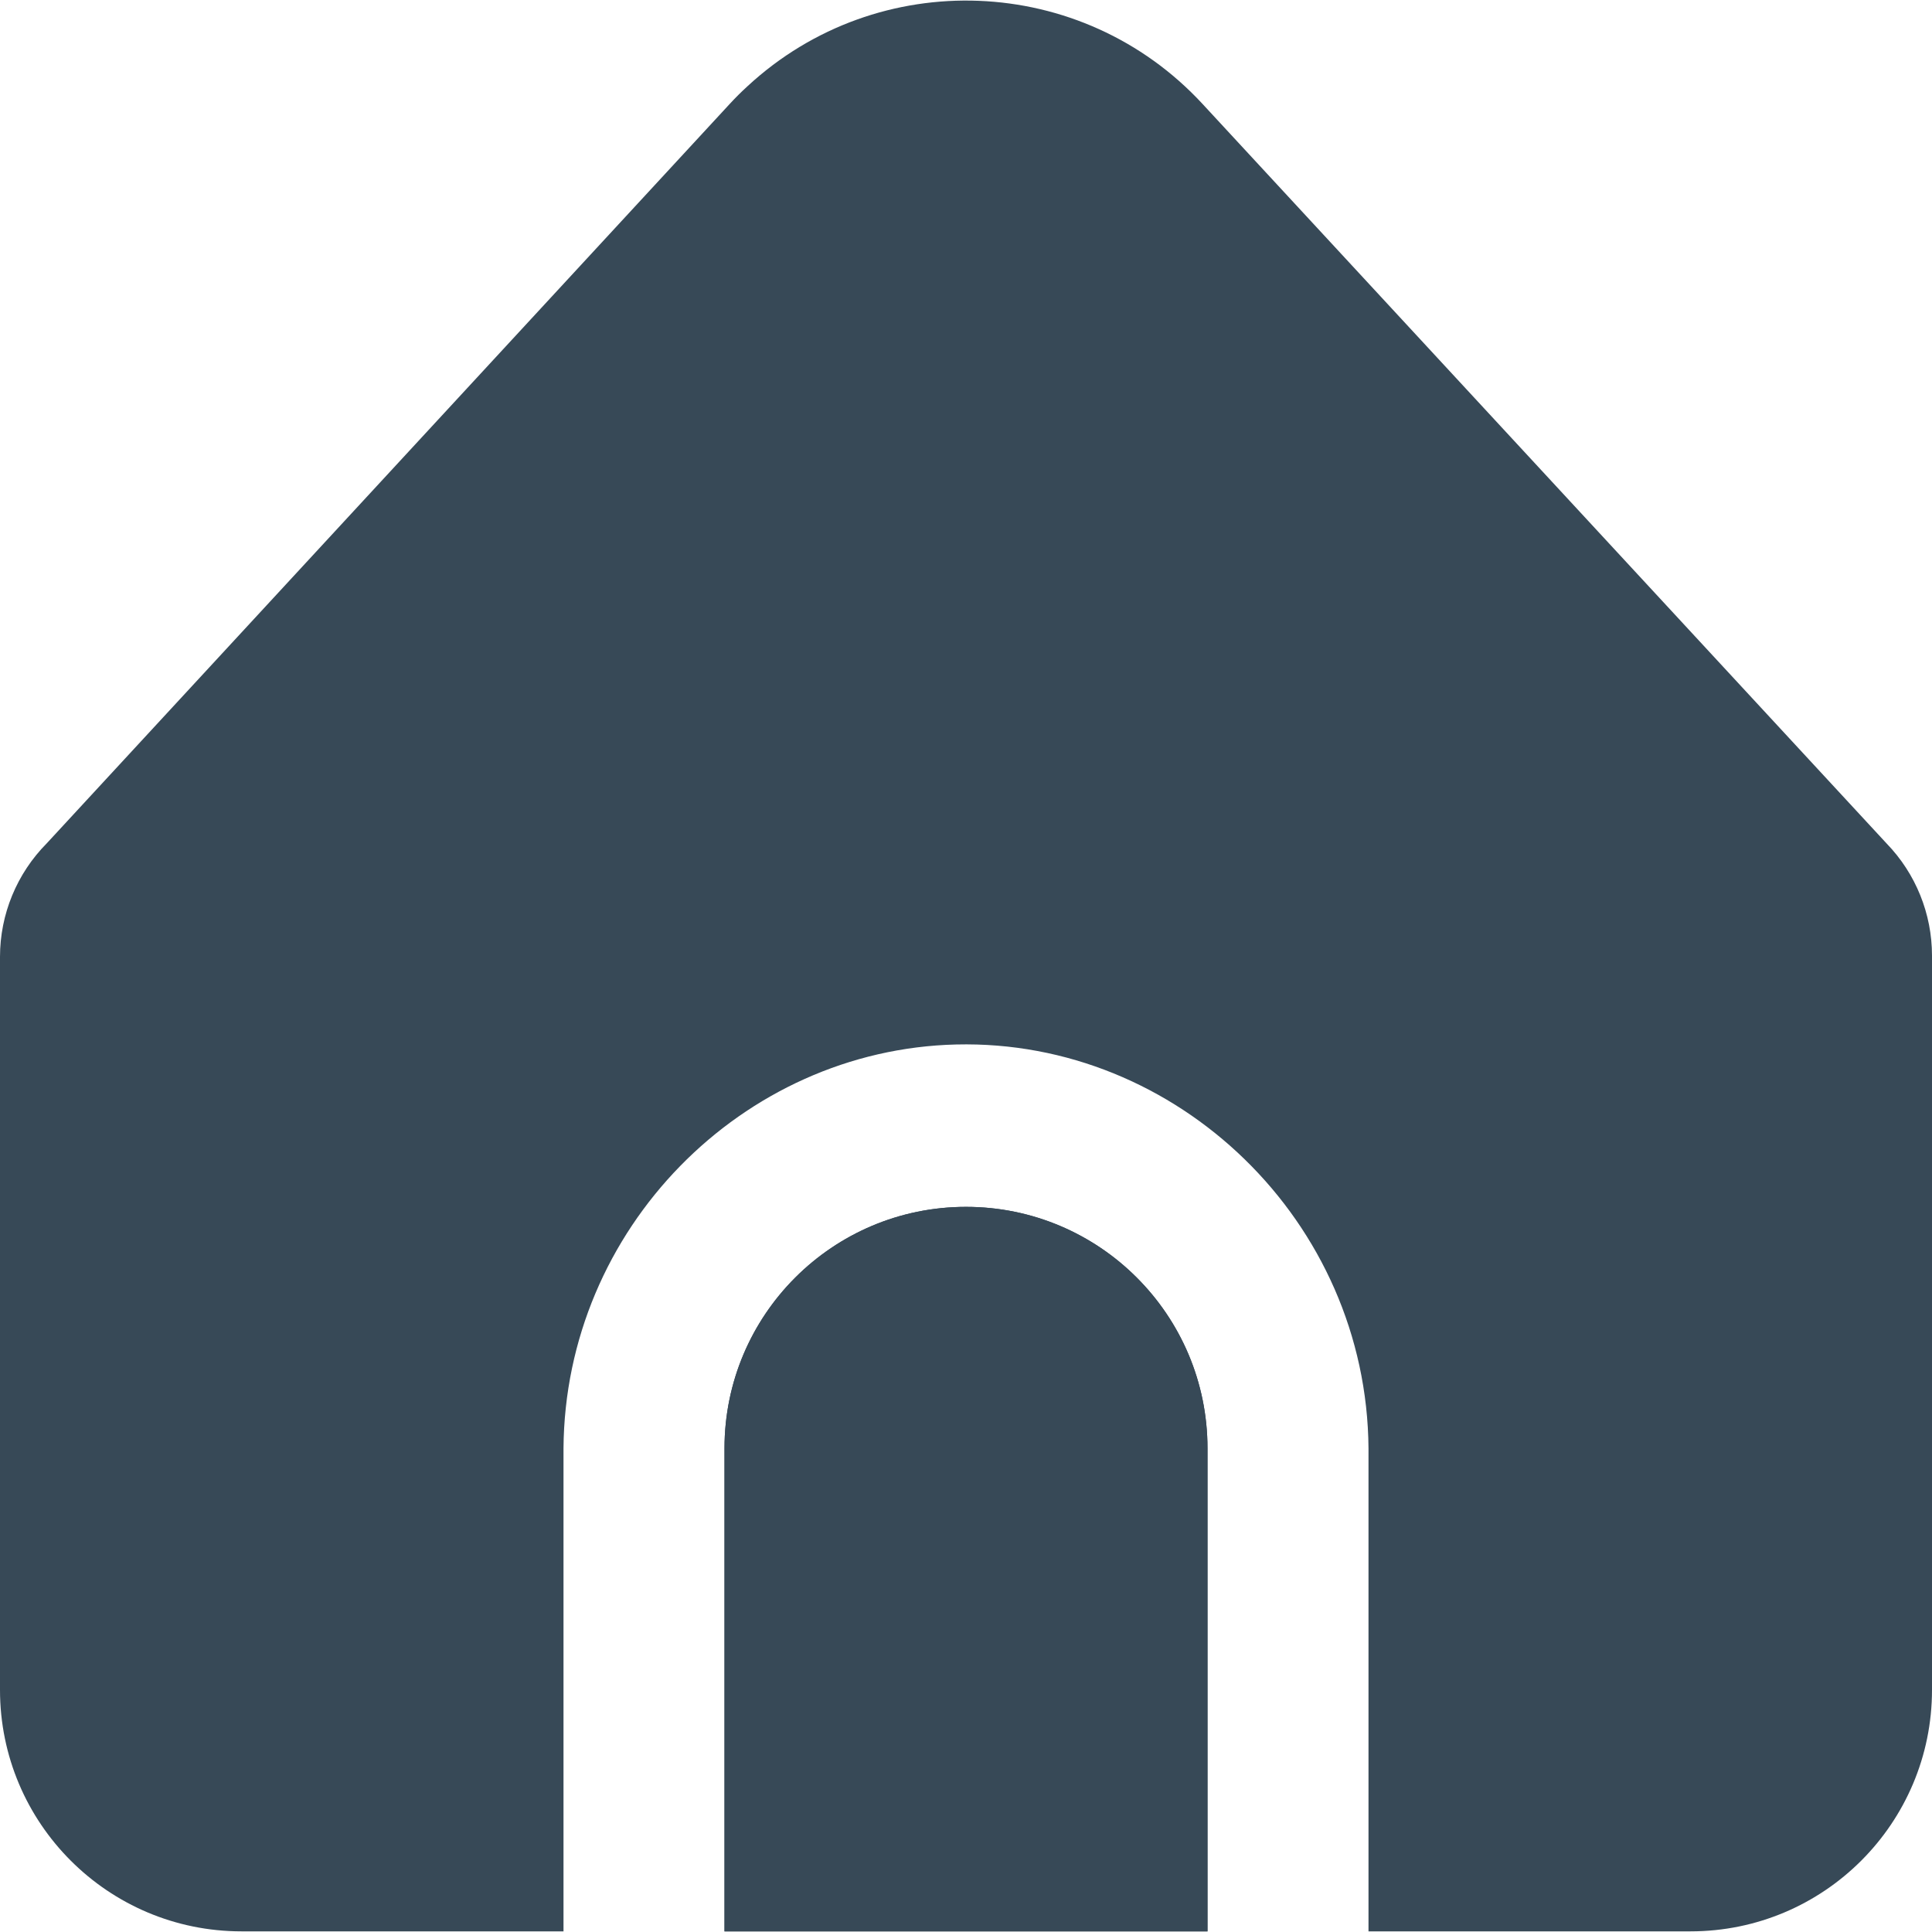
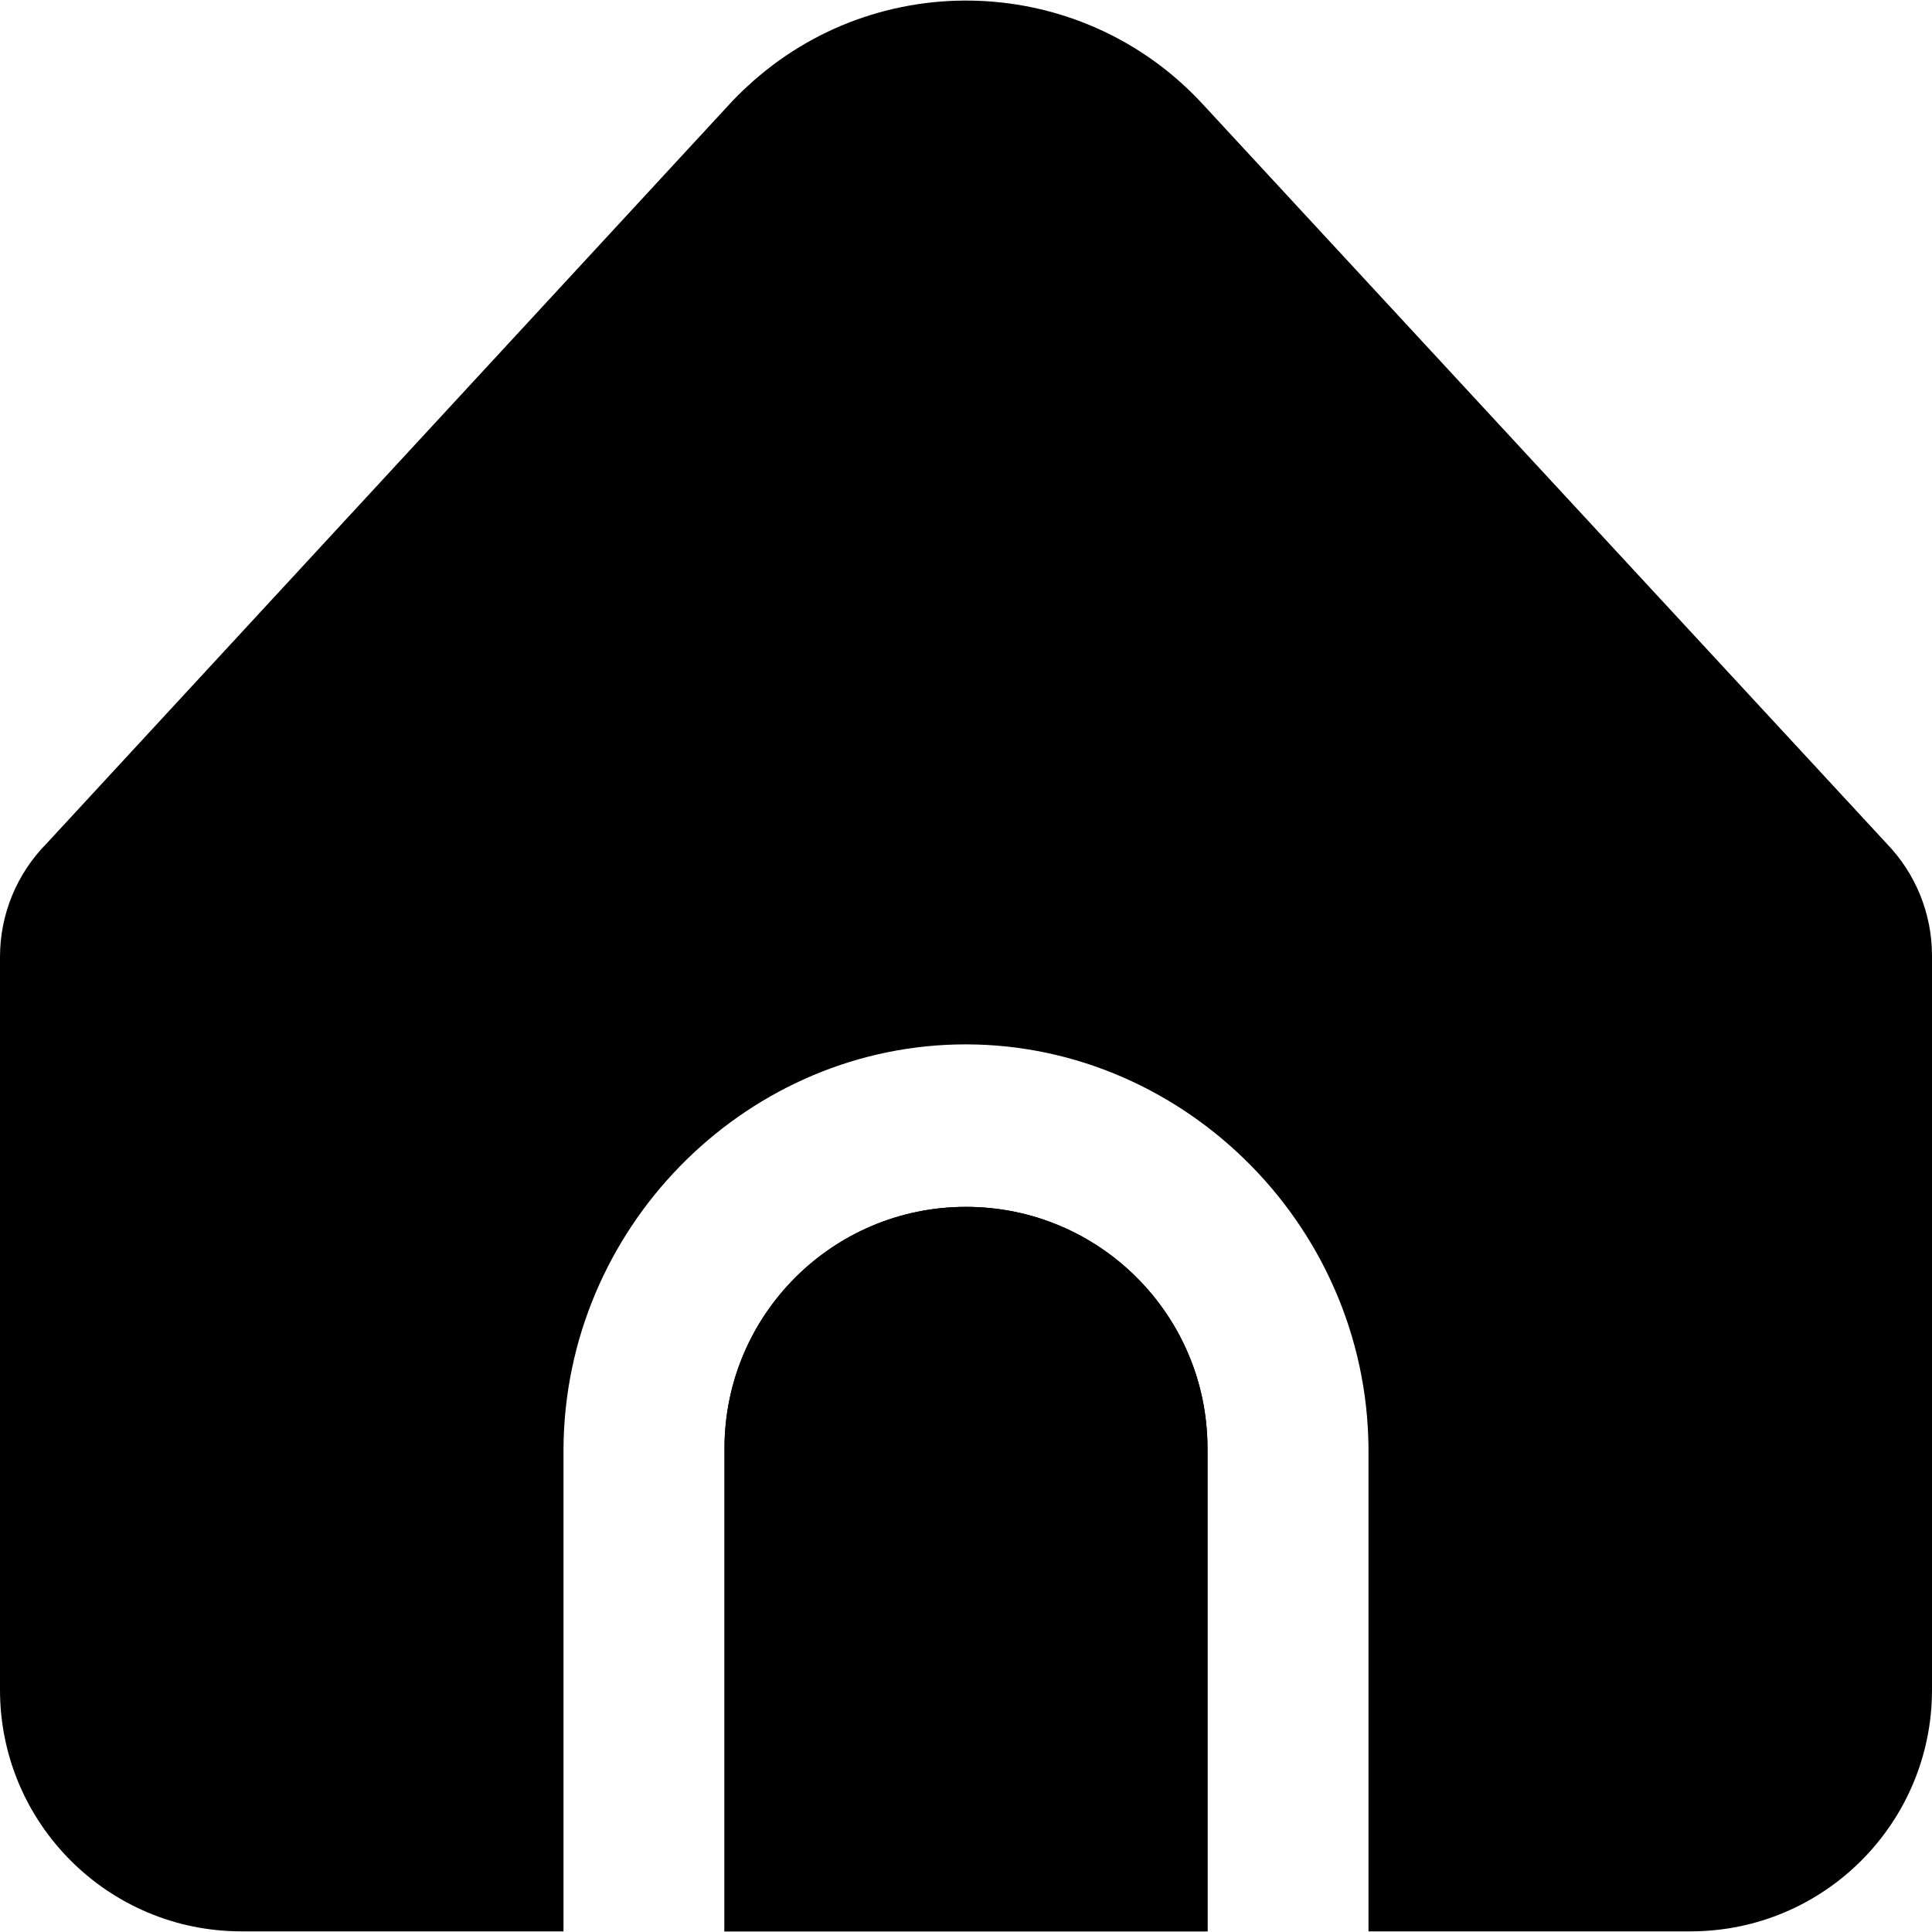
<svg xmlns="http://www.w3.org/2000/svg" width="24" height="24" viewBox="0 0 24 24" fill="none">
-   <path d="M12 14.992C10.343 14.992 9 16.335 9 17.992V23.992H15V17.992C15 16.335 13.657 14.992 12 14.992Z" fill="#374957" />
-   <path d="M17 17.992V23.992H21C22.657 23.992 24 22.649 24 20.992V11.871C24 11.352 23.798 10.852 23.437 10.479L14.939 1.292C13.44 -0.33 10.909 -0.43 9.287 1.07C9.209 1.141 9.135 1.215 9.064 1.292L0.581 10.476C0.209 10.851 -0 11.358 7.09607e-08 11.886V20.992C7.09607e-08 22.649 1.343 23.992 3 23.992H7V17.992C7.019 15.265 9.22 13.039 11.878 12.975C14.626 12.908 16.979 15.173 17 17.992Z" fill="#374957" />
-   <path d="M12 14.992C10.343 14.992 9 16.335 9 17.992V23.992H15V17.992C15 16.335 13.657 14.992 12 14.992Z" fill="#374957" />
+   <path d="M12 14.992C10.343 14.992 9 16.335 9 17.992V23.992H15V17.992C15 16.335 13.657 14.992 12 14.992Z" fill="currentColor" />
+   <path d="M17 17.992V23.992H21C22.657 23.992 24 22.649 24 20.992V11.871C24 11.352 23.798 10.852 23.437 10.479L14.939 1.292C13.44 -0.33 10.909 -0.43 9.287 1.07C9.209 1.141 9.135 1.215 9.064 1.292L0.581 10.476C0.209 10.851 -0 11.358 7.09607e-08 11.886V20.992C7.09607e-08 22.649 1.343 23.992 3 23.992H7V17.992C7.019 15.265 9.22 13.039 11.878 12.975C14.626 12.908 16.979 15.173 17 17.992Z" fill="currentColor" />
+   <path d="M12 14.992C10.343 14.992 9 16.335 9 17.992V23.992H15V17.992C15 16.335 13.657 14.992 12 14.992Z" fill="currentColor" />
</svg>
